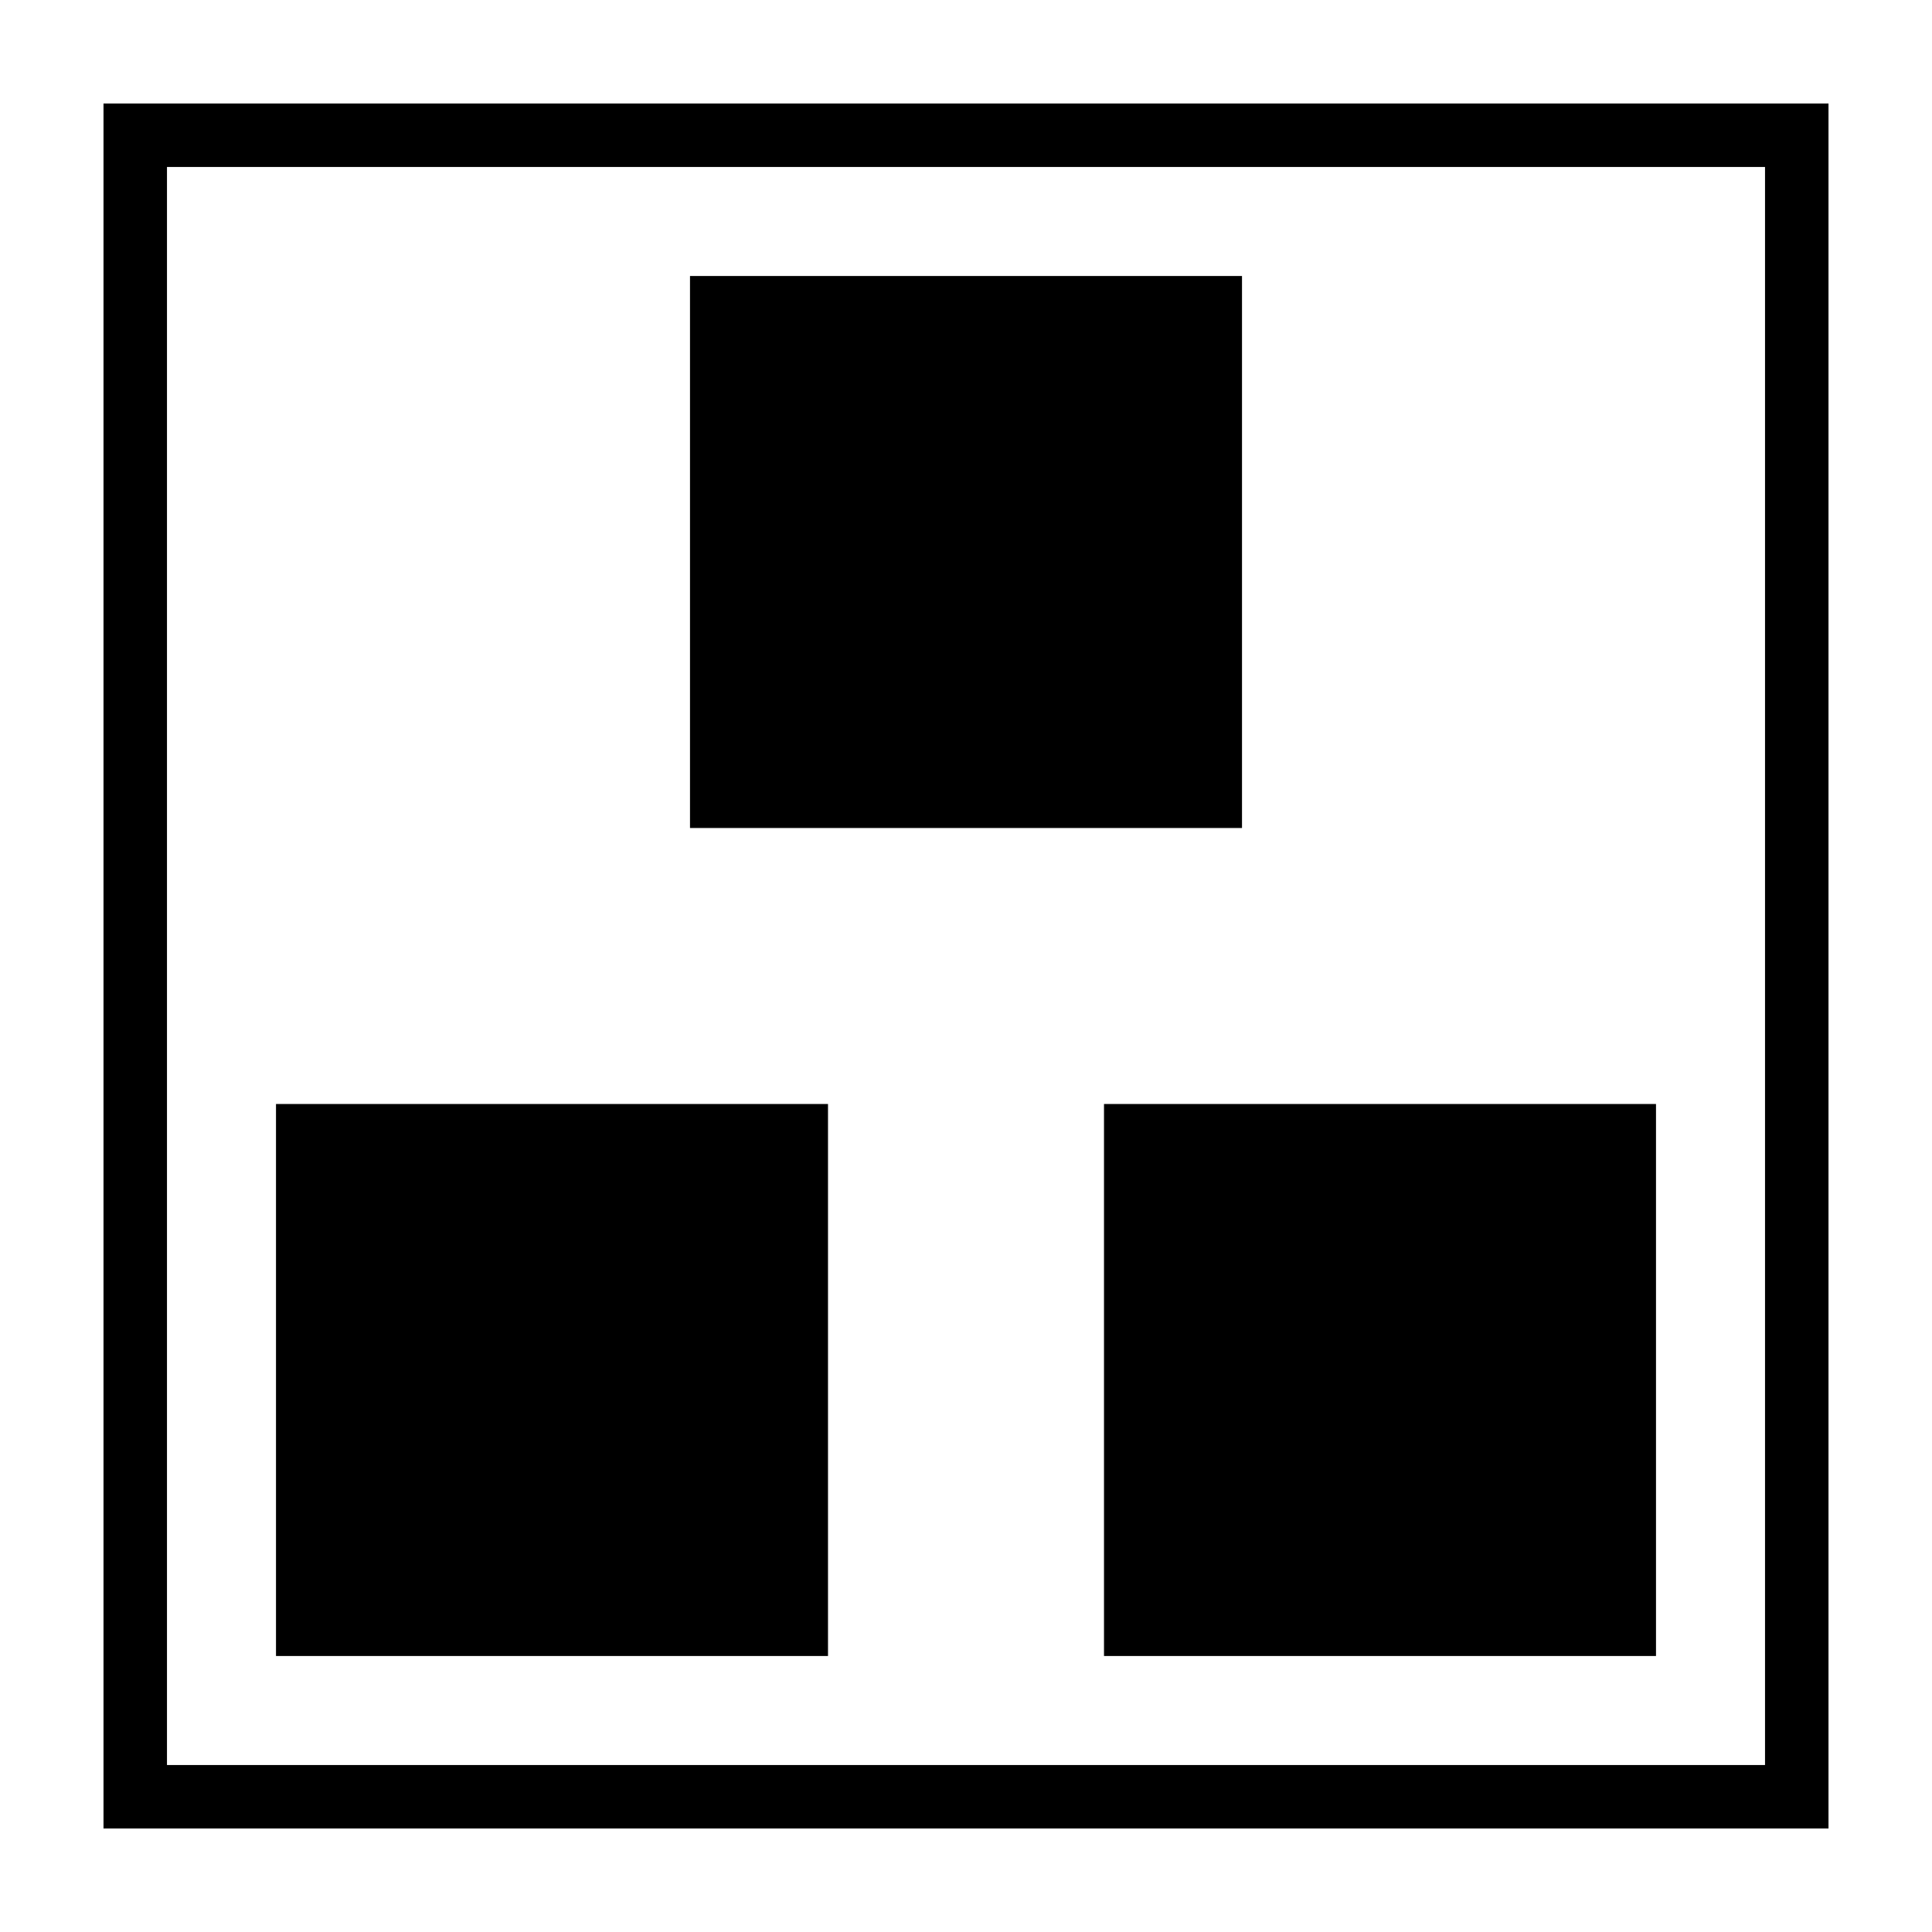
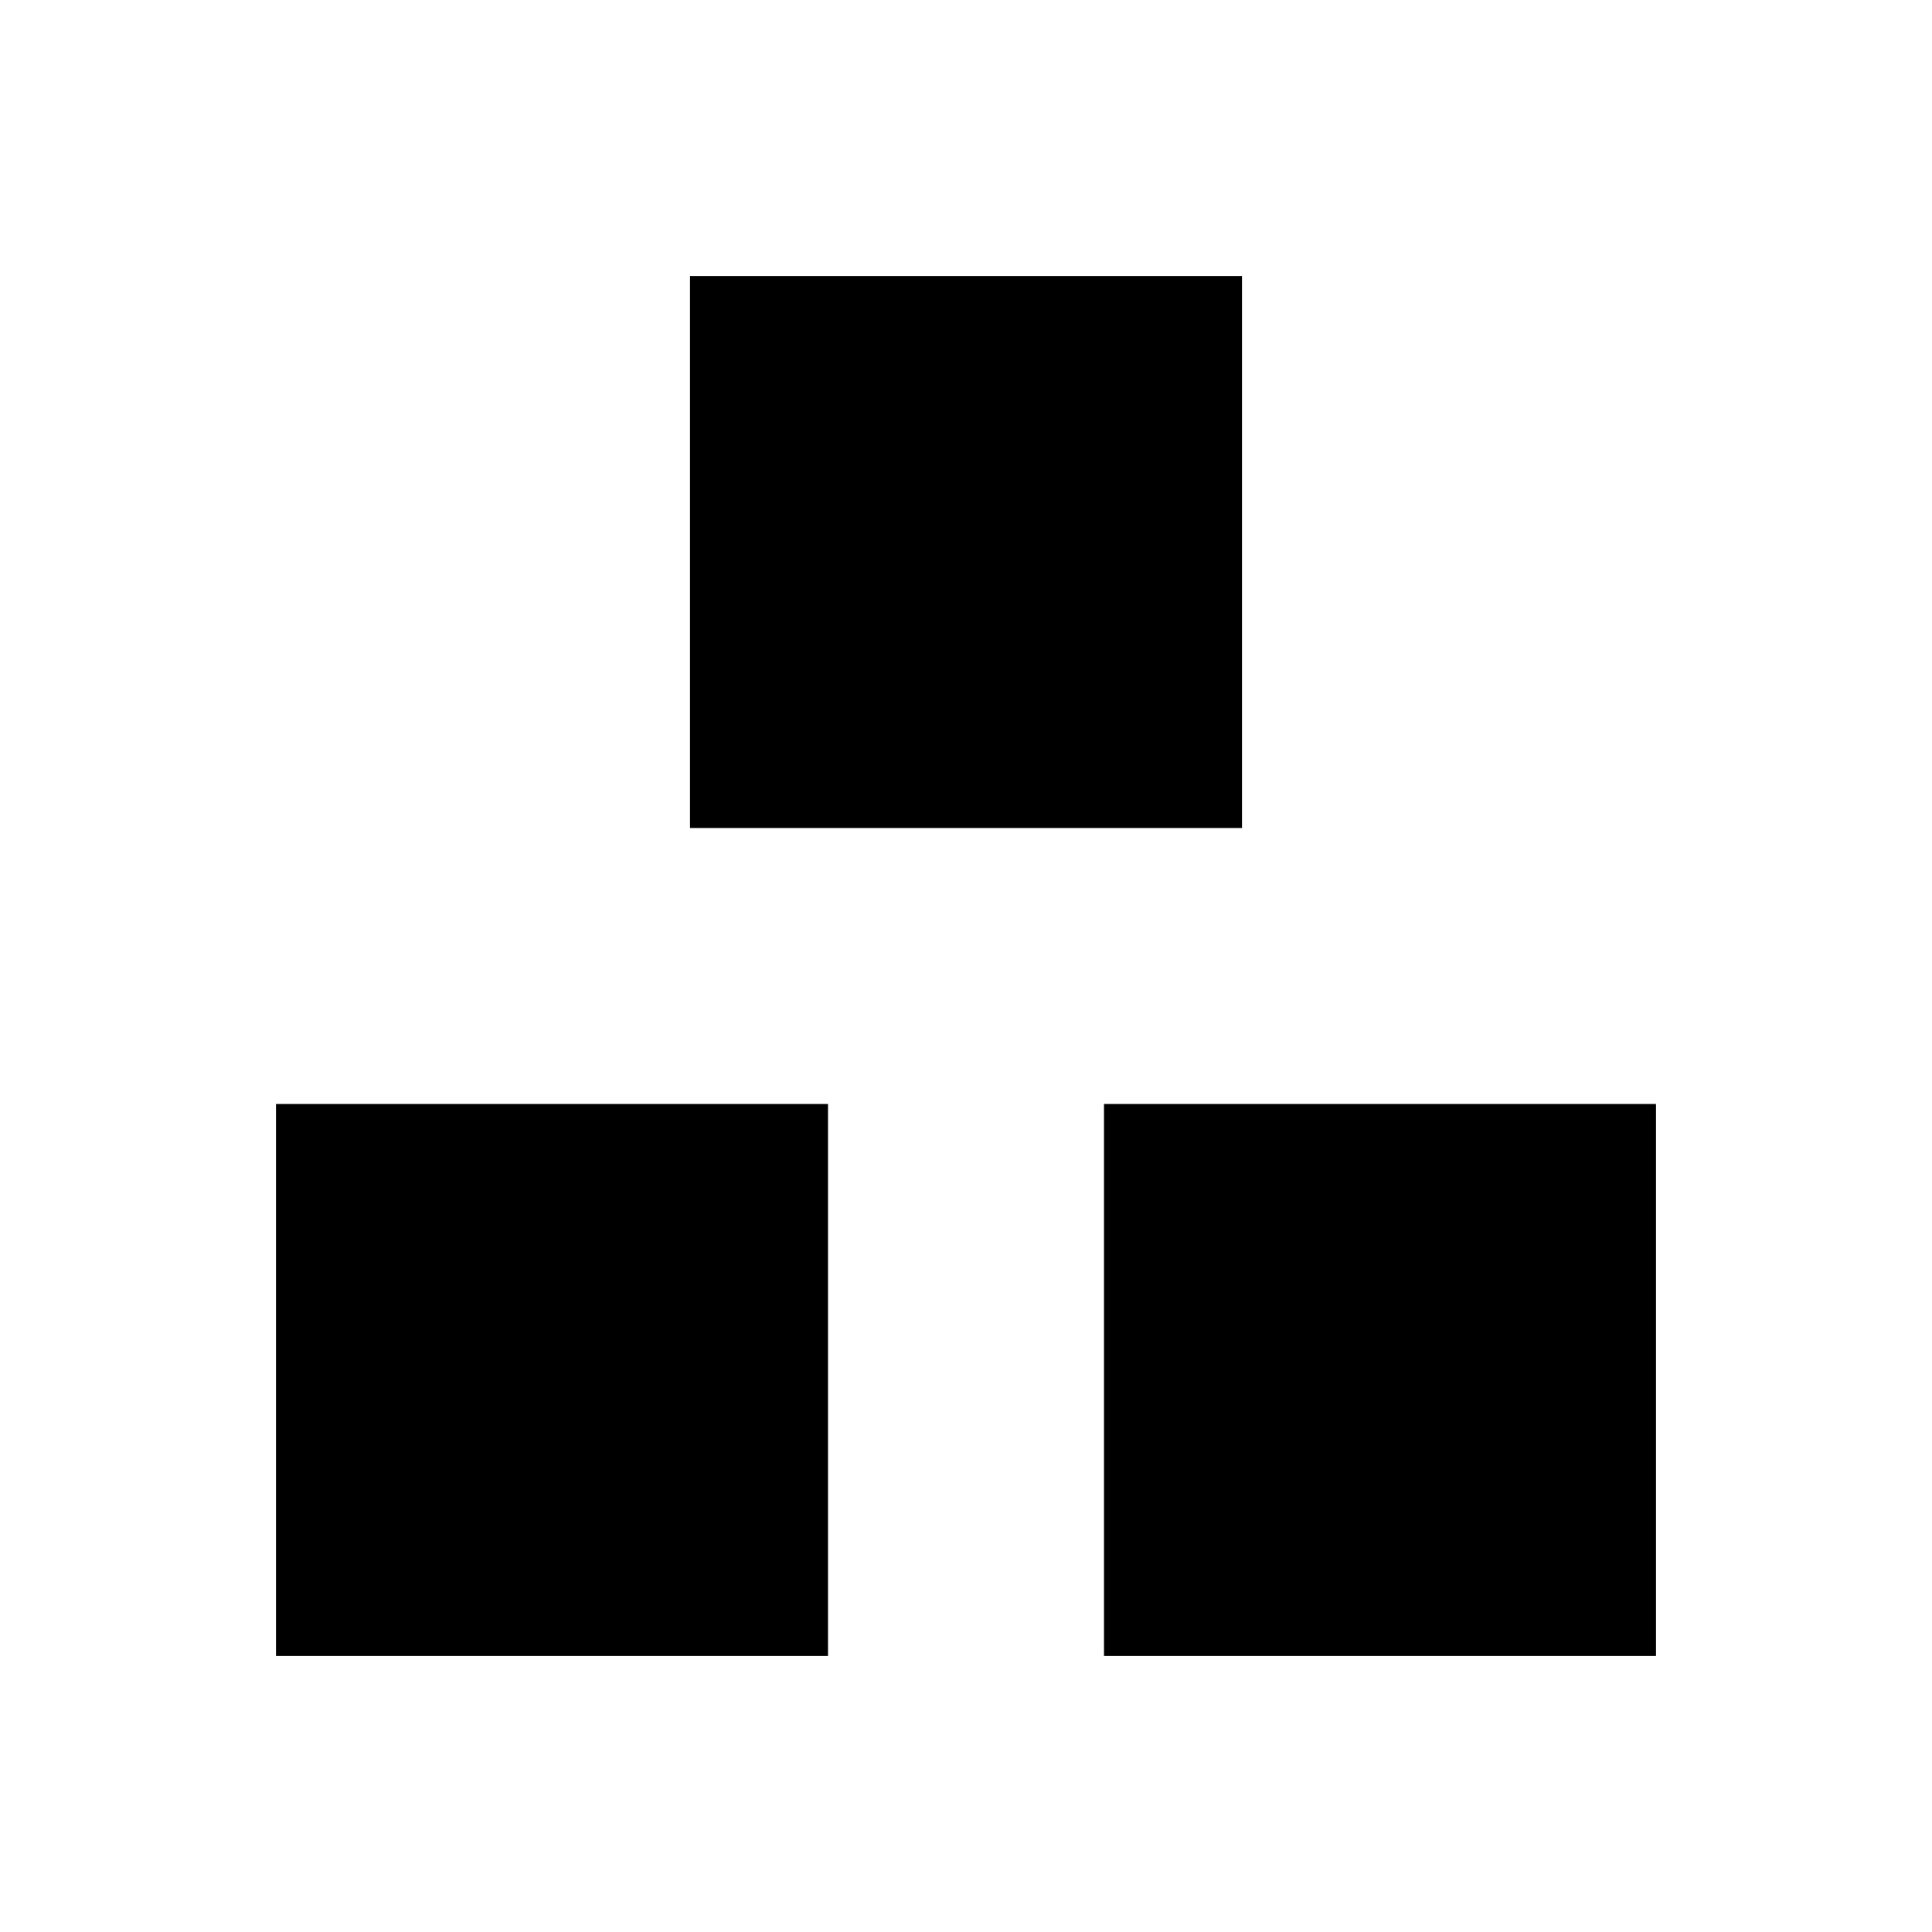
<svg xmlns="http://www.w3.org/2000/svg" width="3500" height="3500" viewBox="0 0 3500 3500" fill="none">
-   <rect x="245" y="245" width="3010" height="3010" fill="none" stroke="black" stroke-width="115" />
  <rect x="1250" y="500" width="1000" height="1000" fill="black" />
  <rect x="2000" y="2000" width="1000" height="1000" fill="black" />
  <rect x="500" y="2000" width="1000" height="1000" fill="black" />
</svg>
